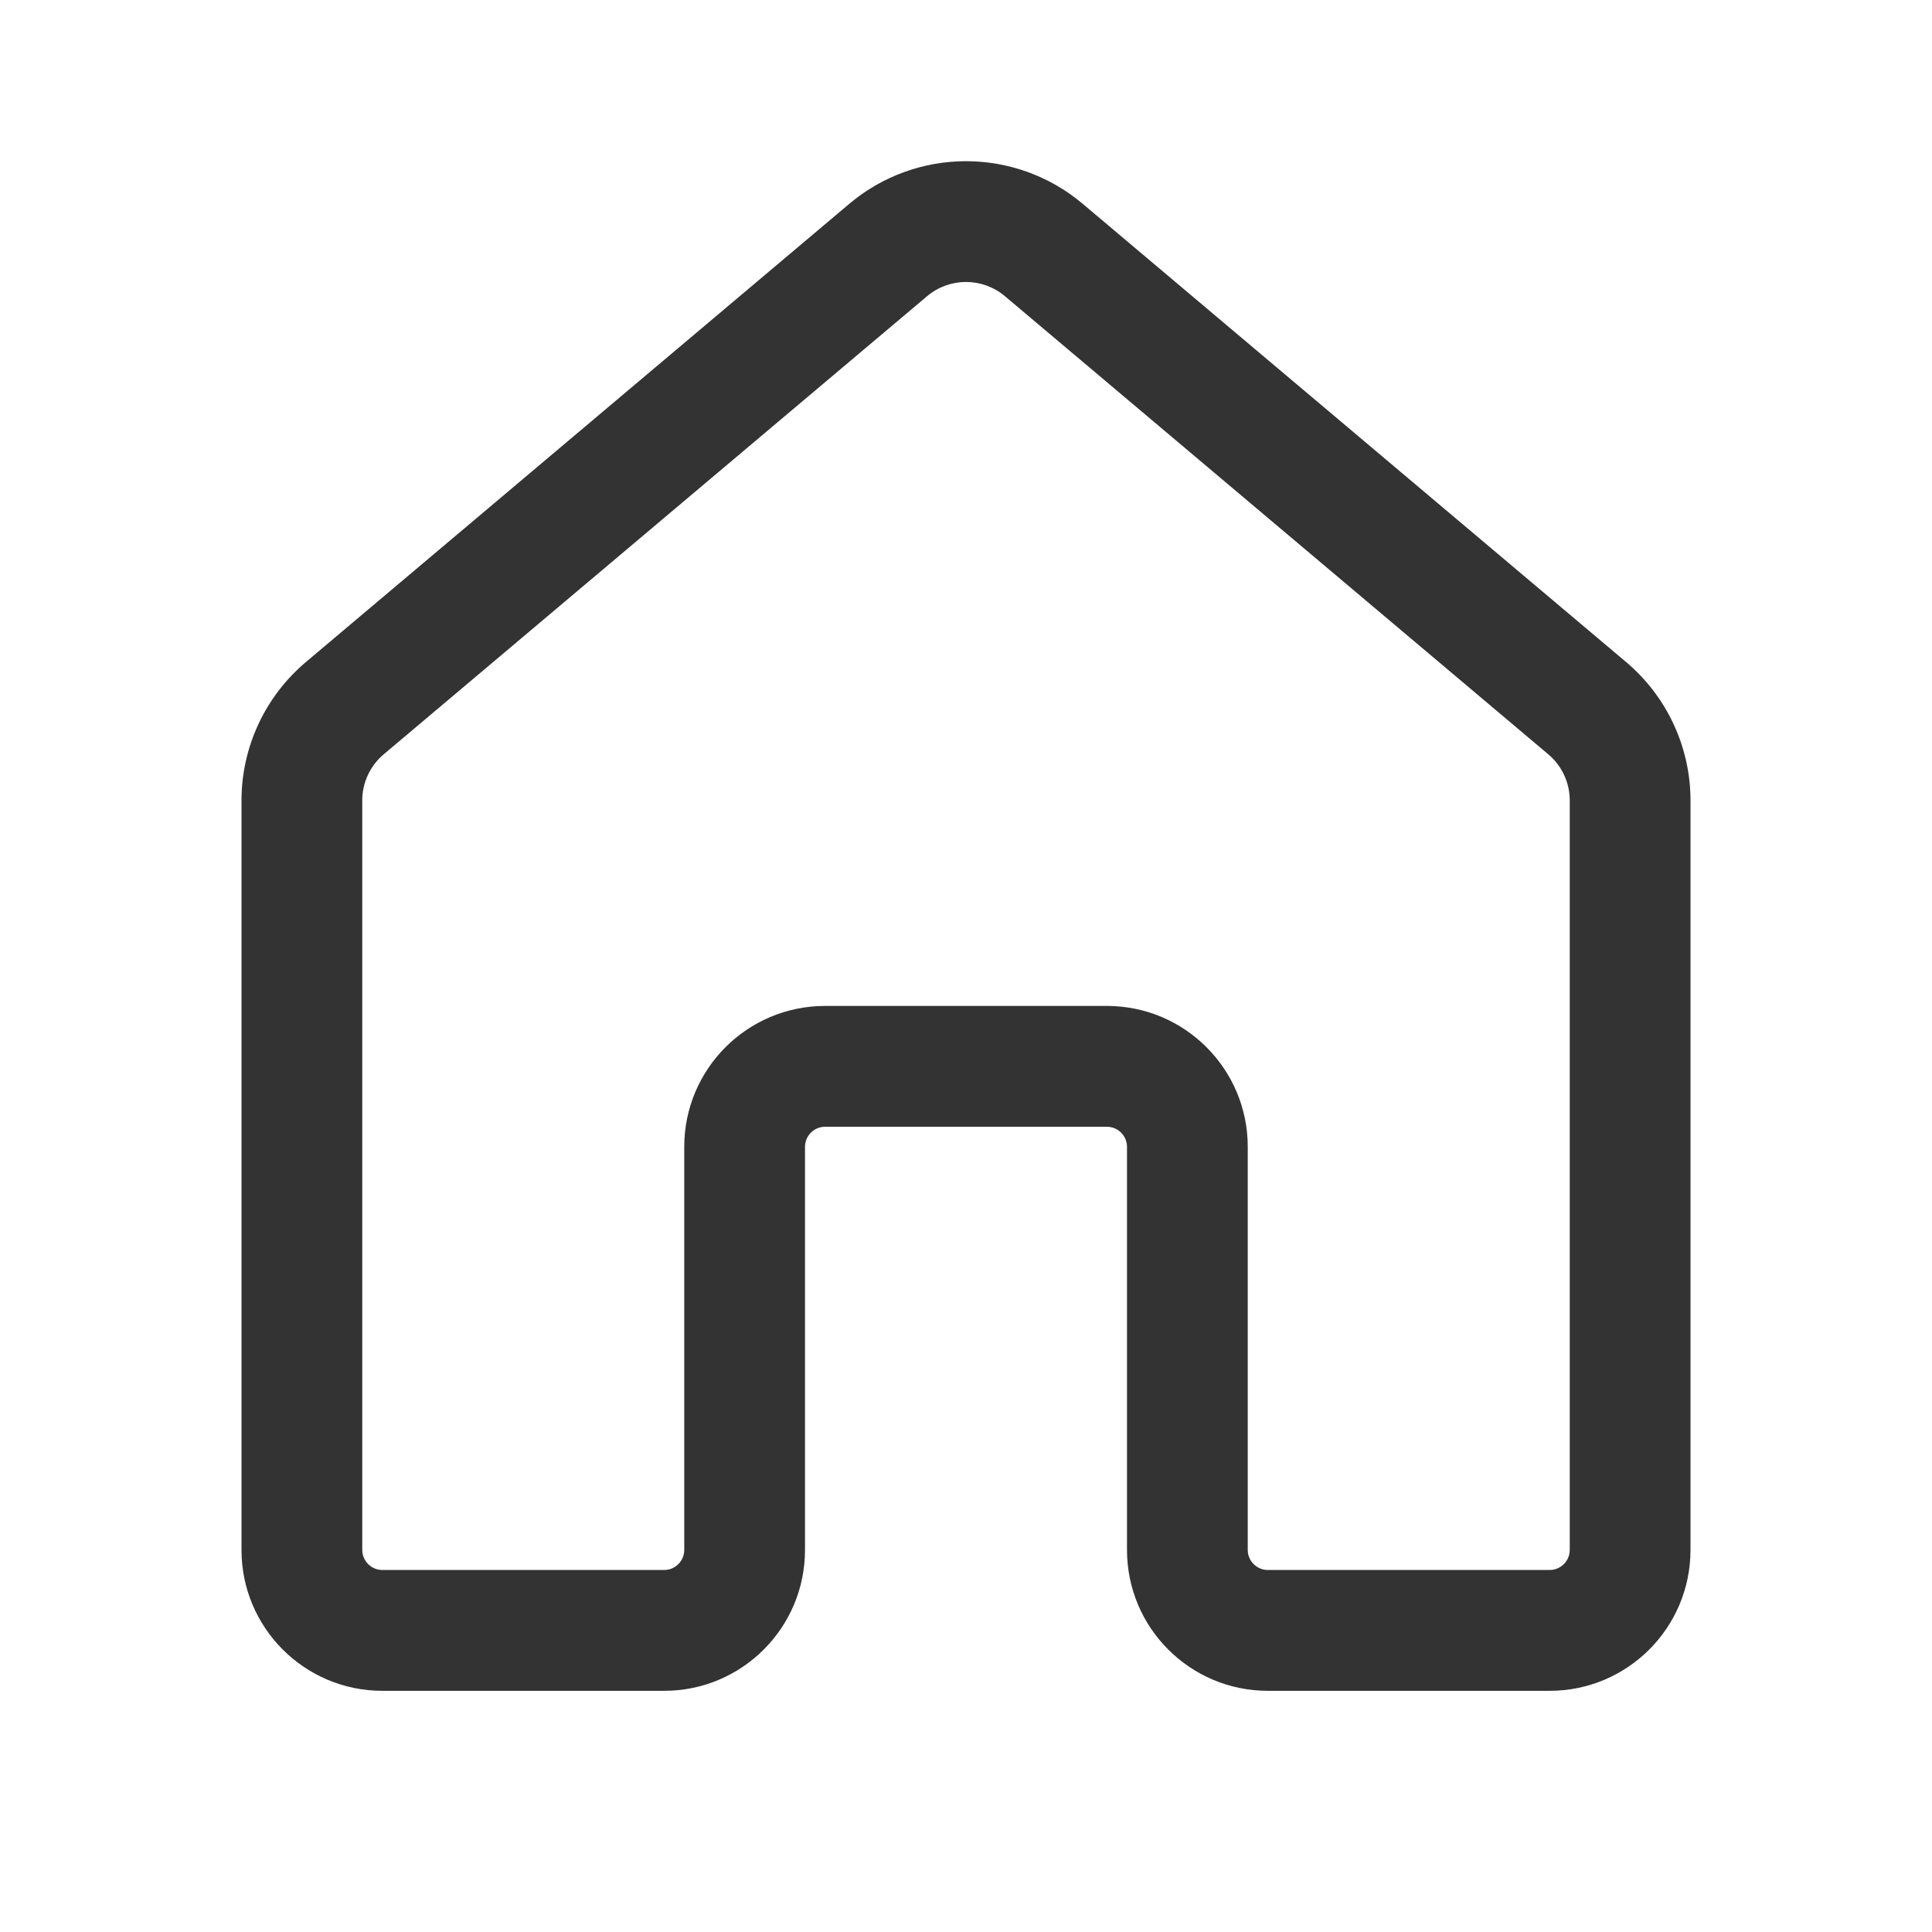
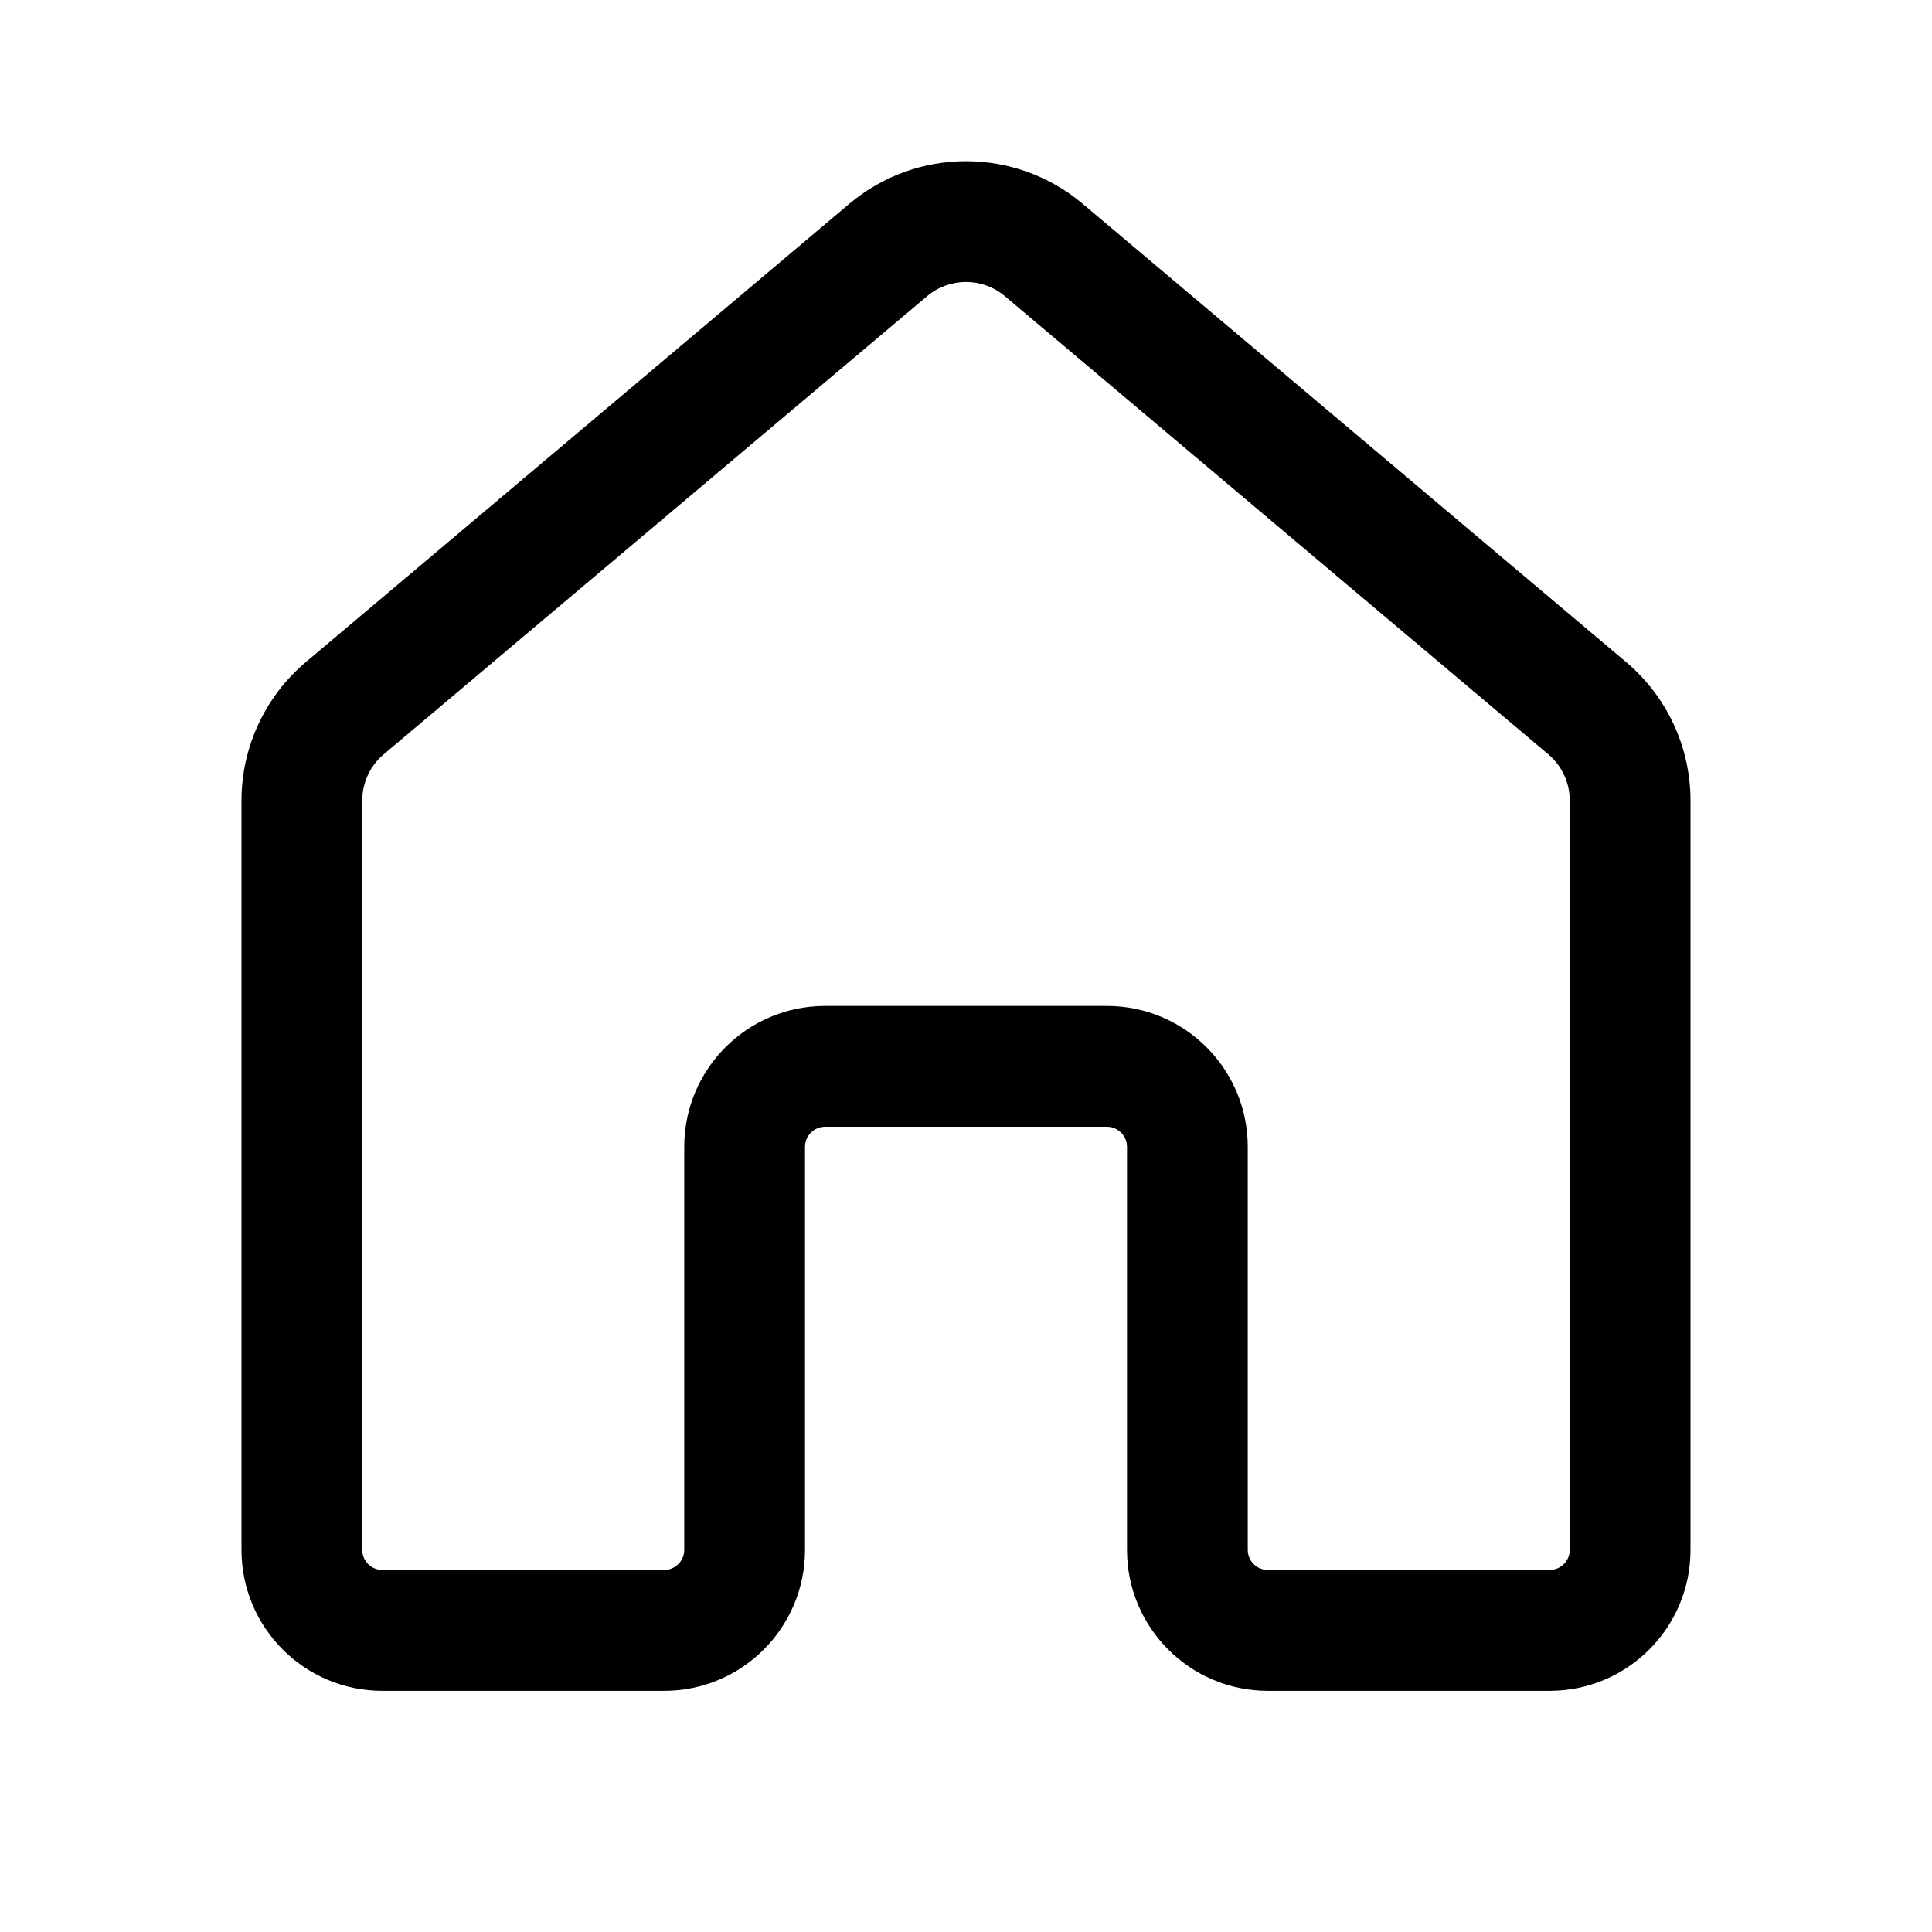
<svg xmlns="http://www.w3.org/2000/svg" width="24" height="24" viewBox="0 0 24 24">
-   <path fill="#333333" d="M10.55 2.532a2.25 2.25 0 0 1 2.9 0l6.75 5.692c.507.428.8 1.057.8 1.72v9.31a1.75 1.75 0 0 1-1.75 1.75h-3.5a1.75 1.75 0 0 1-1.75-1.75v-5.007a.25.25 0 0 0-.25-.25h-3.5a.25.25 0 0 0-.25.25v5.007a1.75 1.75 0 0 1-1.75 1.75h-3.5A1.75 1.75 0 0 1 3 19.254v-9.31c0-.663.293-1.292.8-1.72zm1.933 1.147a.75.75 0 0 0-.966 0L4.767 9.37a.75.75 0 0 0-.267.573v9.31c0 .138.112.25.25.25h3.5a.25.25 0 0 0 .25-.25v-5.007c0-.967.784-1.75 1.75-1.75h3.5c.966 0 1.75.783 1.75 1.75v5.007c0 .138.112.25.25.25h3.5a.25.25 0 0 0 .25-.25v-9.31a.75.75 0 0 0-.267-.573z" />
+   <path fill="currentColor" d="M10.55 2.532a2.25 2.25 0 0 1 2.9 0l6.75 5.692c.507.428.8 1.057.8 1.72v9.31a1.75 1.75 0 0 1-1.75 1.75h-3.5a1.75 1.75 0 0 1-1.75-1.75v-5.007a.25.25 0 0 0-.25-.25h-3.5a.25.25 0 0 0-.25.25v5.007a1.75 1.75 0 0 1-1.75 1.75h-3.5A1.75 1.75 0 0 1 3 19.254v-9.31c0-.663.293-1.292.8-1.72zm1.933 1.147a.75.75 0 0 0-.966 0L4.767 9.37a.75.75 0 0 0-.267.573v9.31c0 .138.112.25.25.25h3.5a.25.25 0 0 0 .25-.25v-5.007c0-.967.784-1.75 1.75-1.75h3.5c.966 0 1.75.783 1.75 1.75v5.007c0 .138.112.25.25.25h3.5a.25.25 0 0 0 .25-.25v-9.31a.75.75 0 0 0-.267-.573z" />
</svg>
